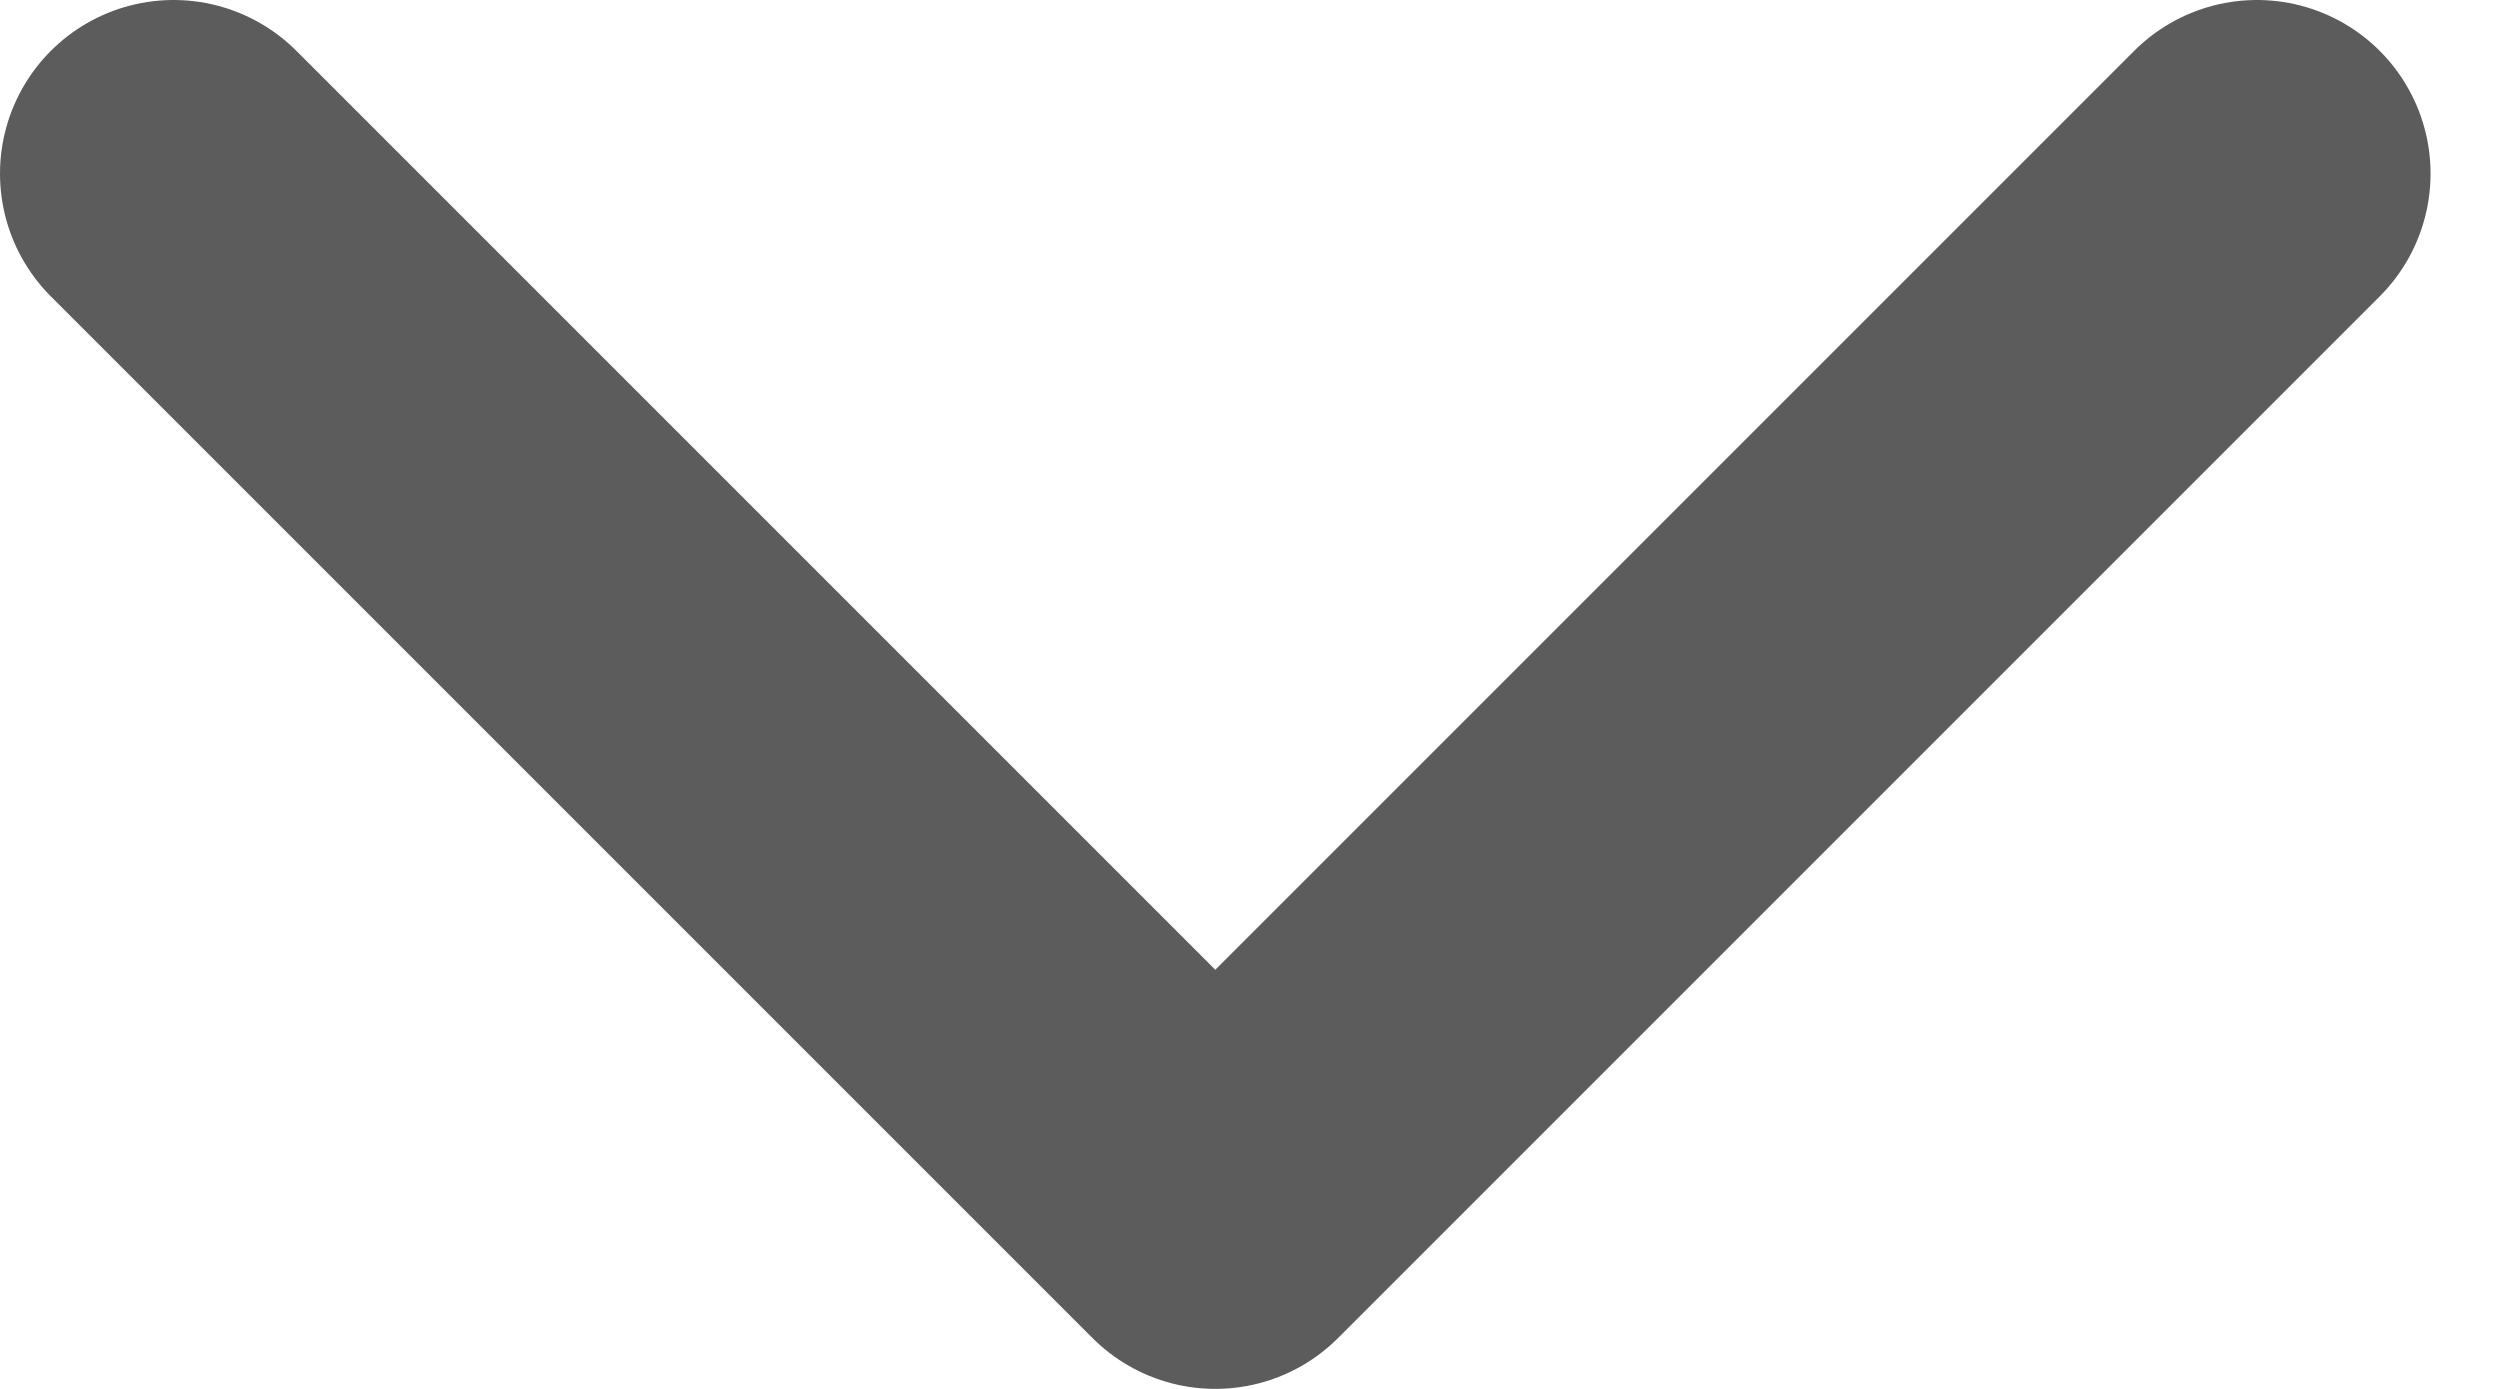
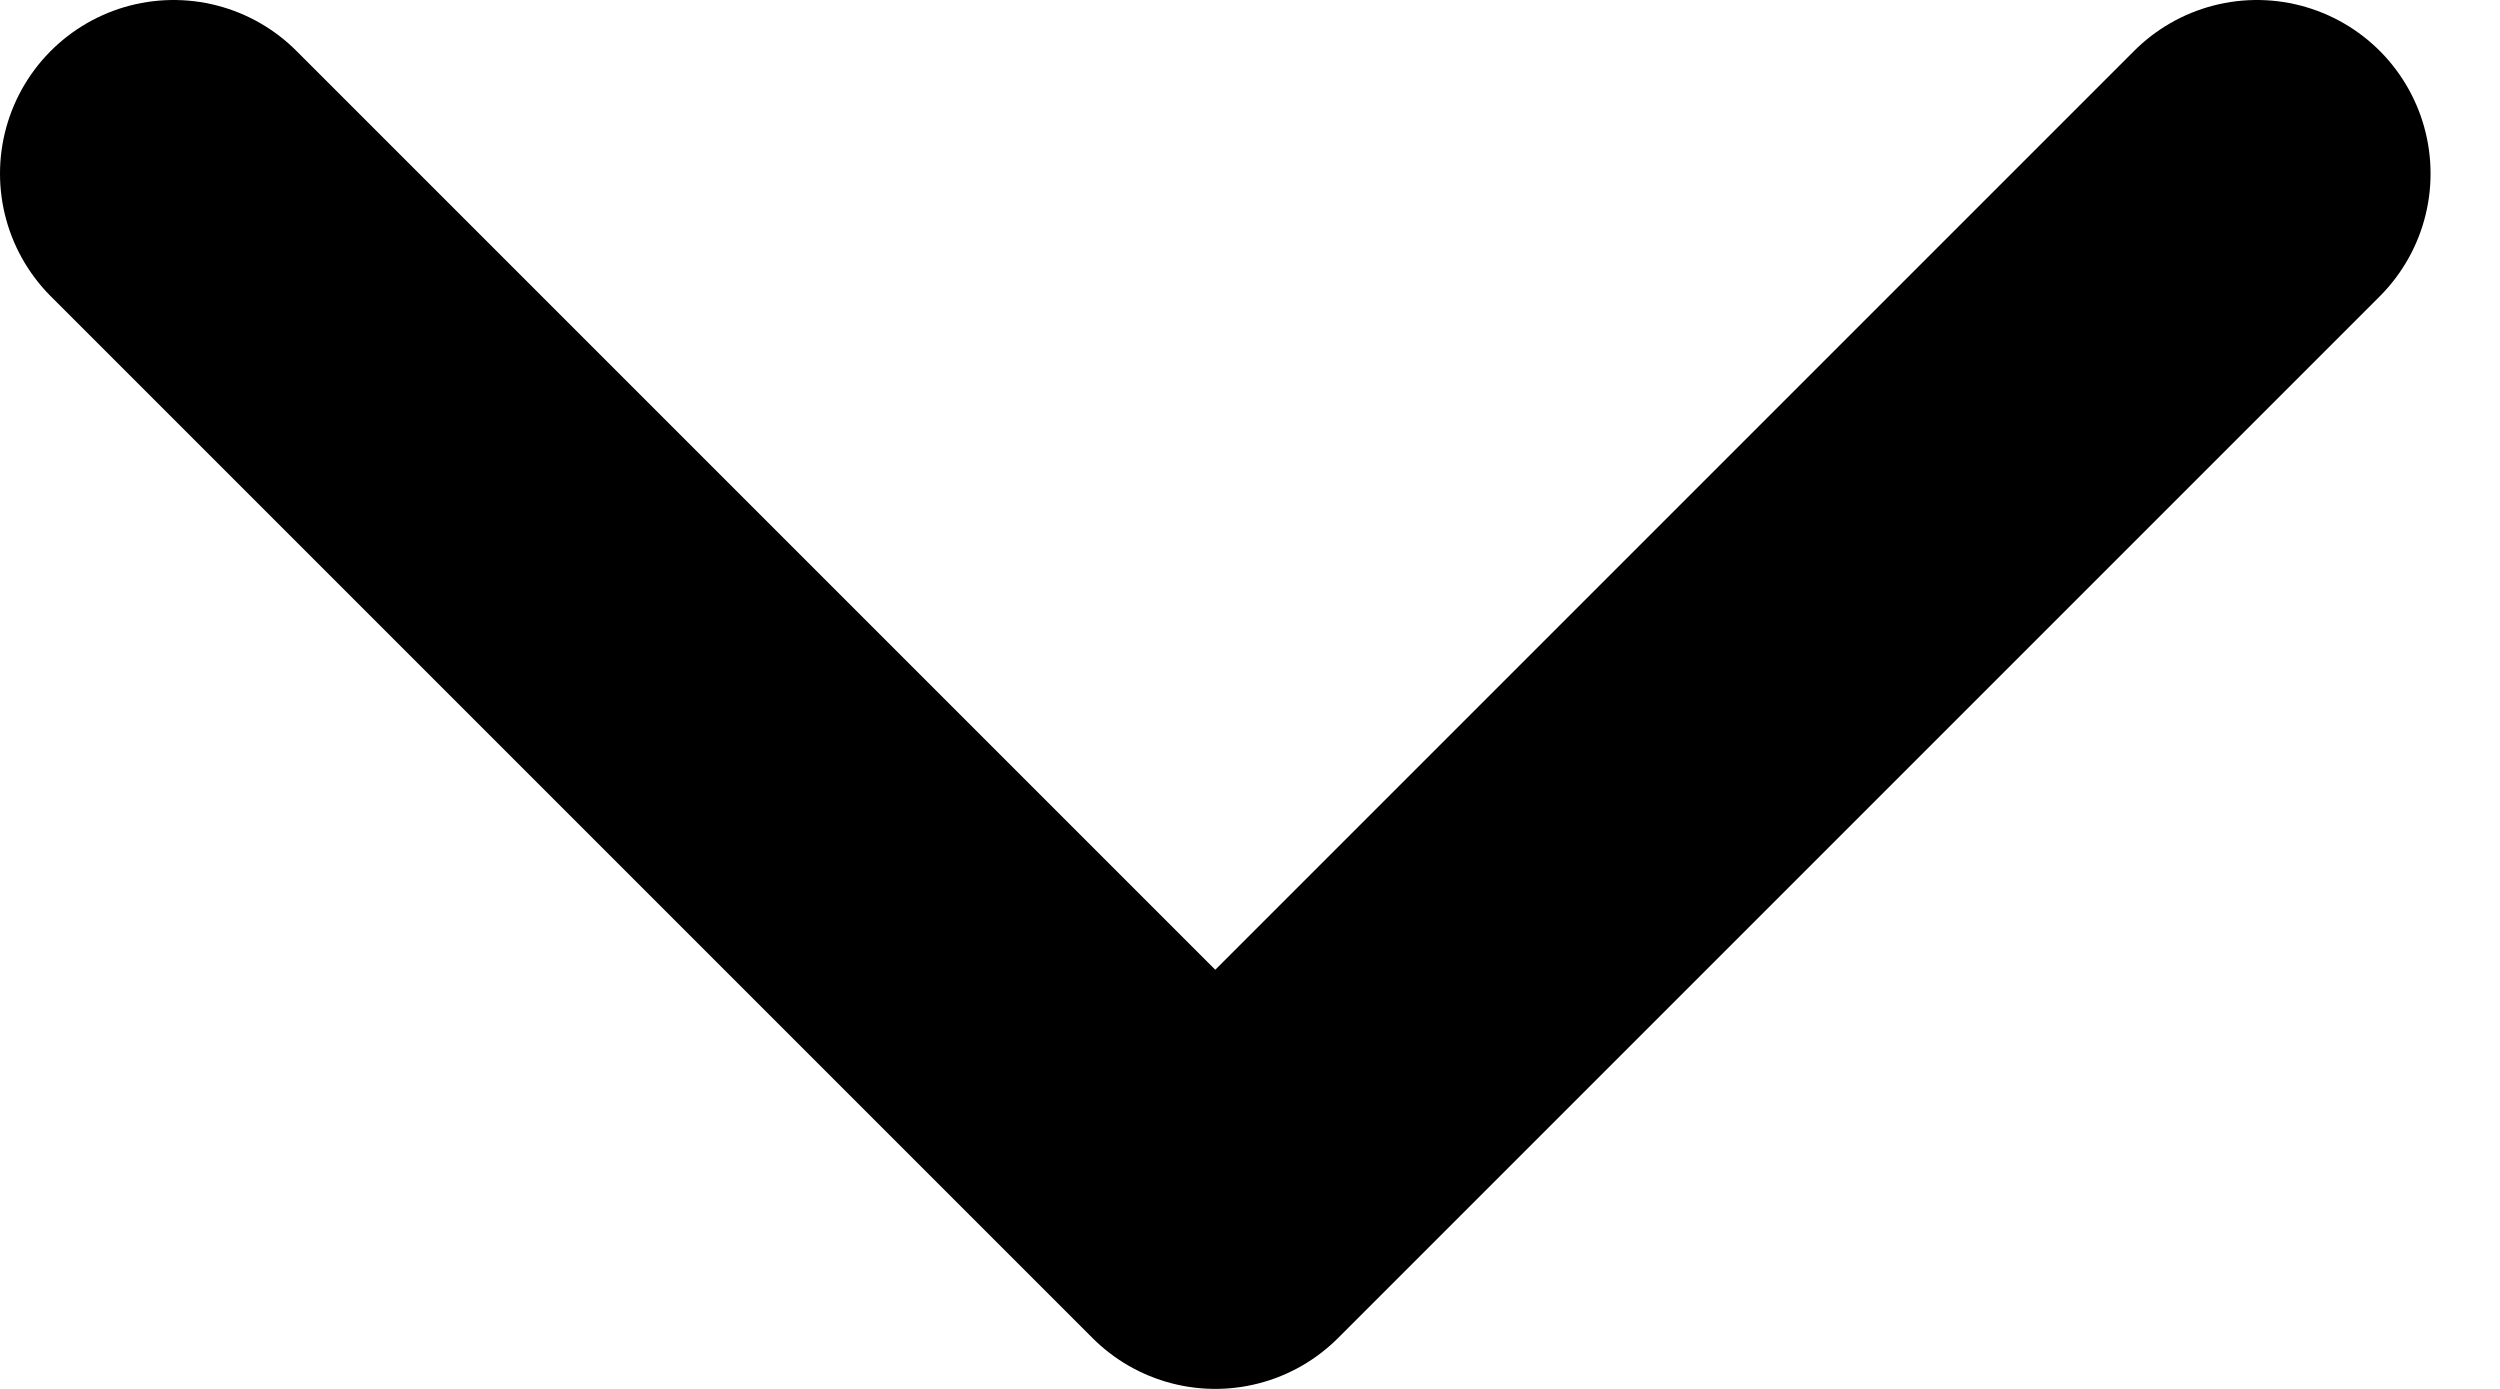
<svg xmlns="http://www.w3.org/2000/svg" width="18" height="10" viewBox="0 0 18 10" fill="none">
-   <path d="M16.25 1.25L8.75 8.75L1.25 1.25" stroke="#272626" stroke-opacity="0.75" stroke-width="2.5" stroke-linecap="round" stroke-linejoin="round" />
+   <path d="M16.25 1.25L8.75 8.75L1.25 1.25" stroke="currentColor" stroke-width="2.5" stroke-linecap="round" stroke-linejoin="round" />
</svg>
